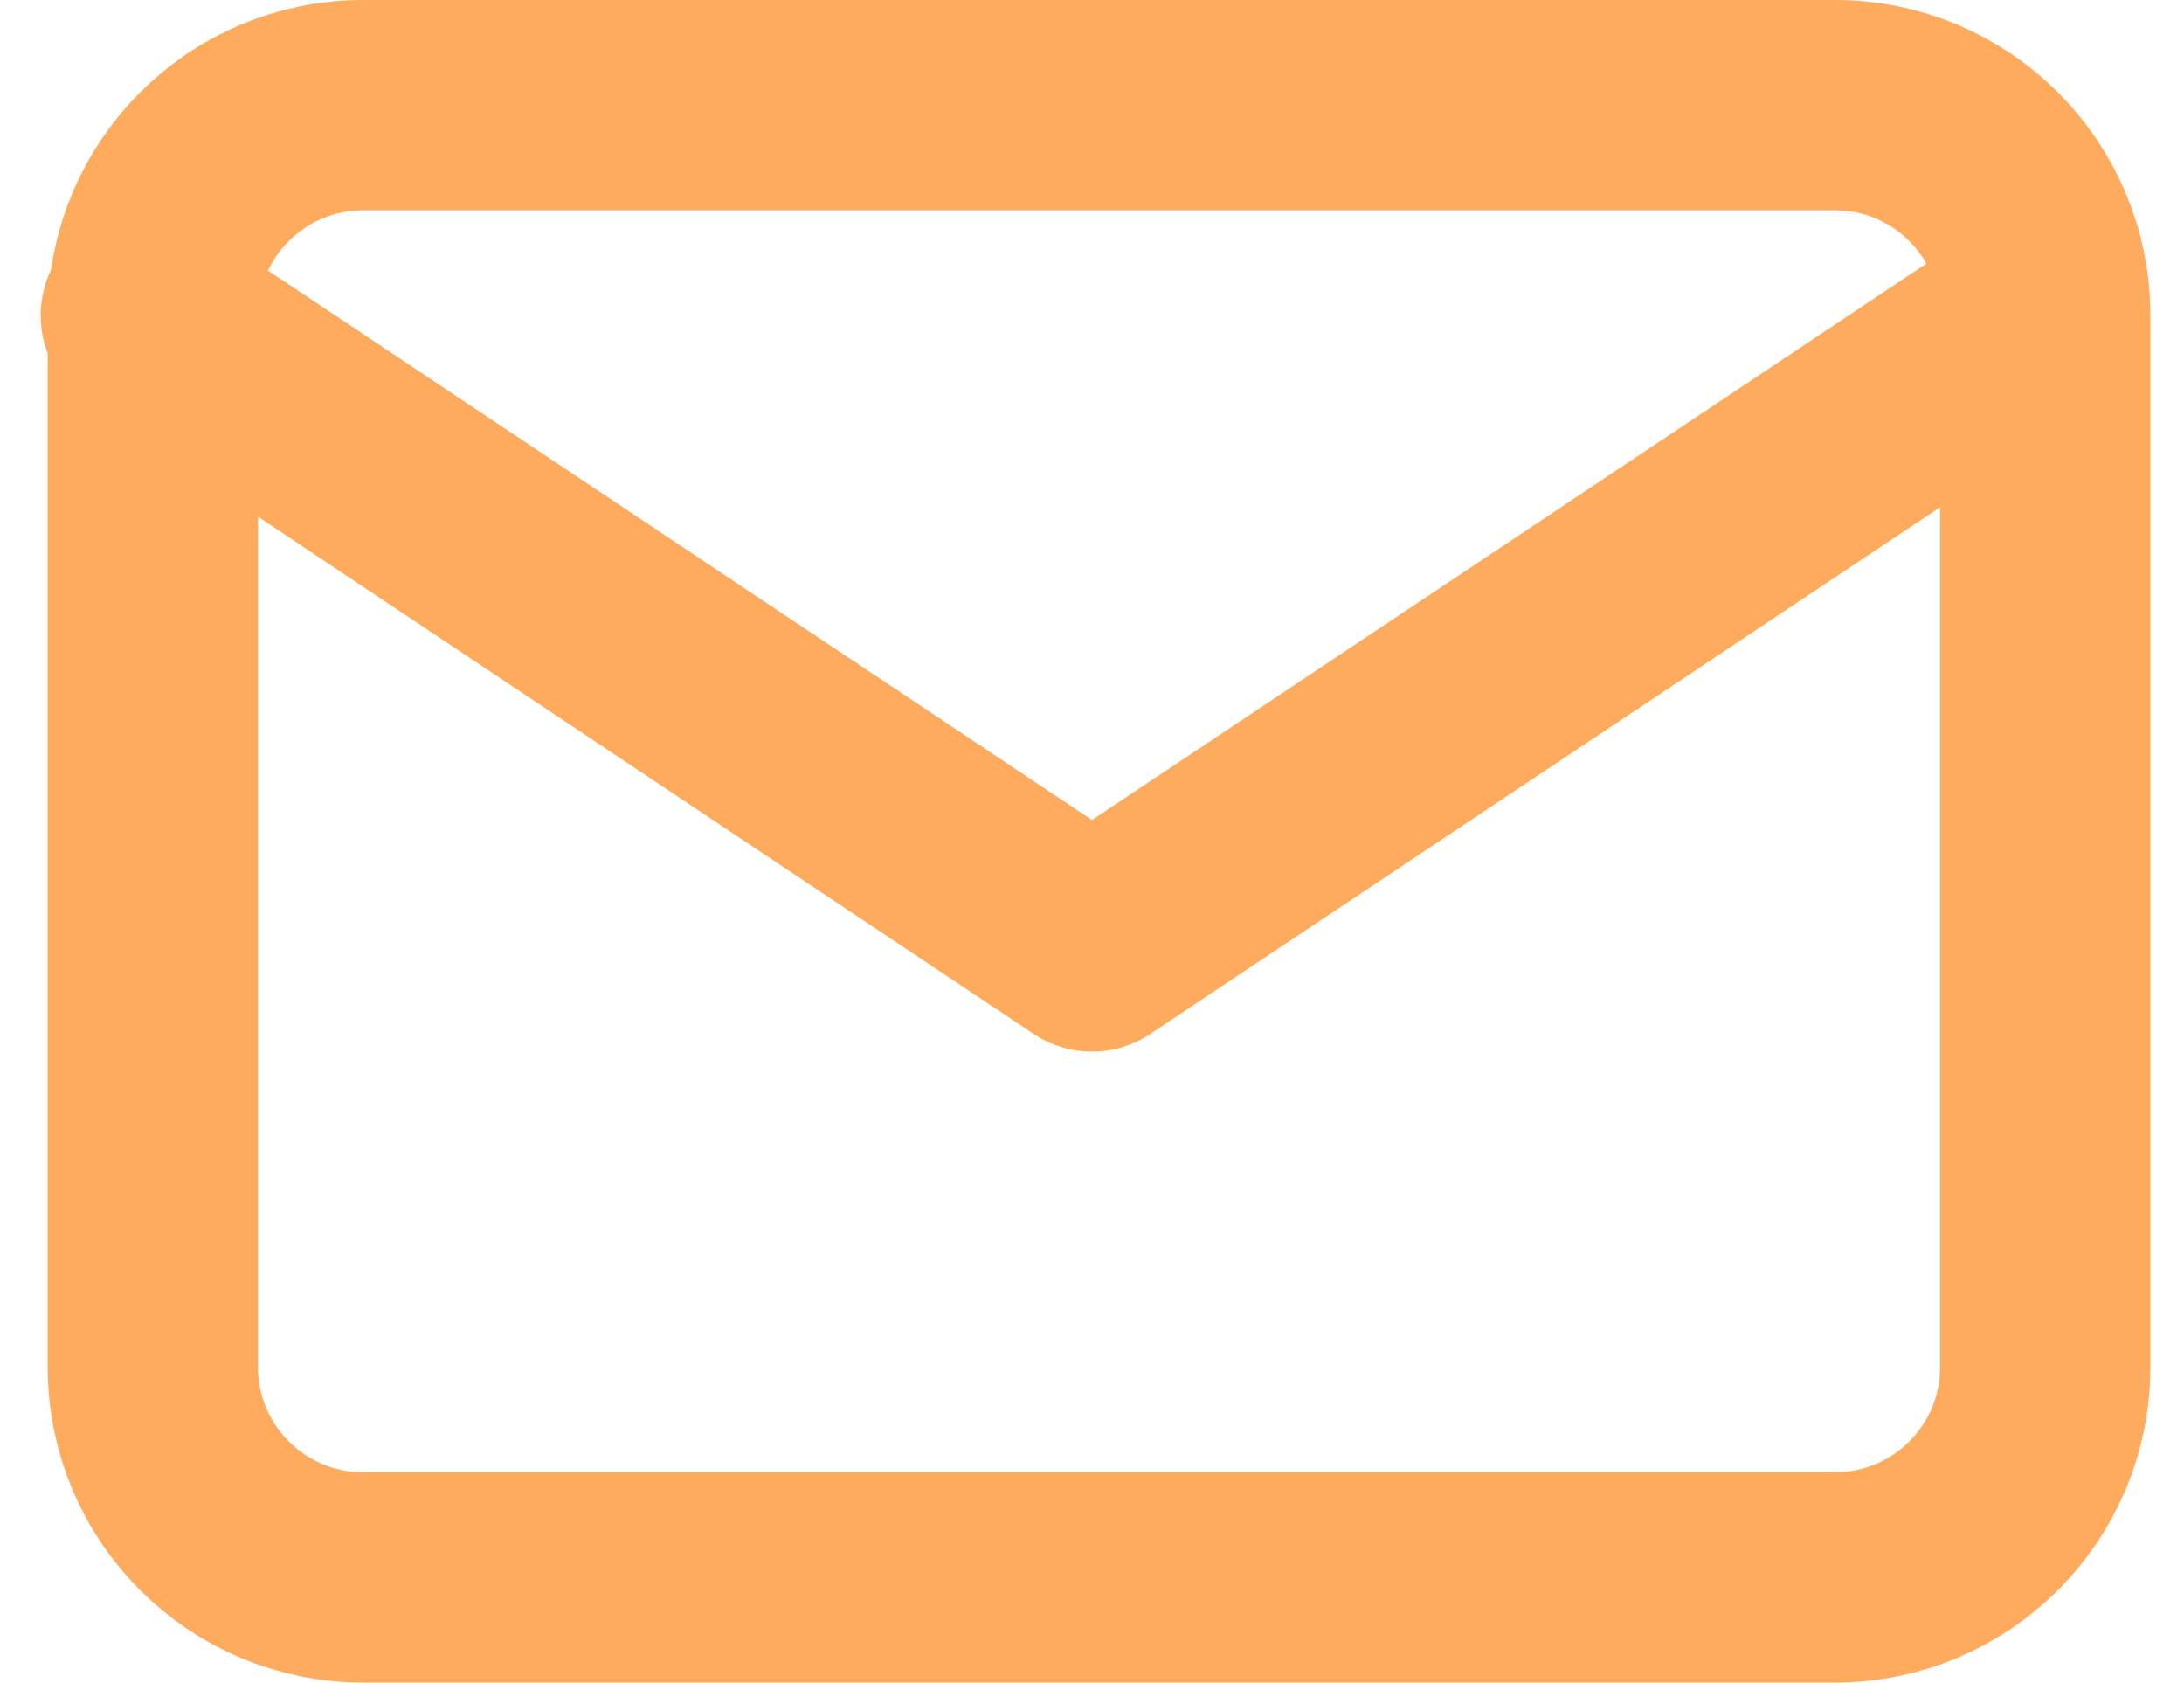
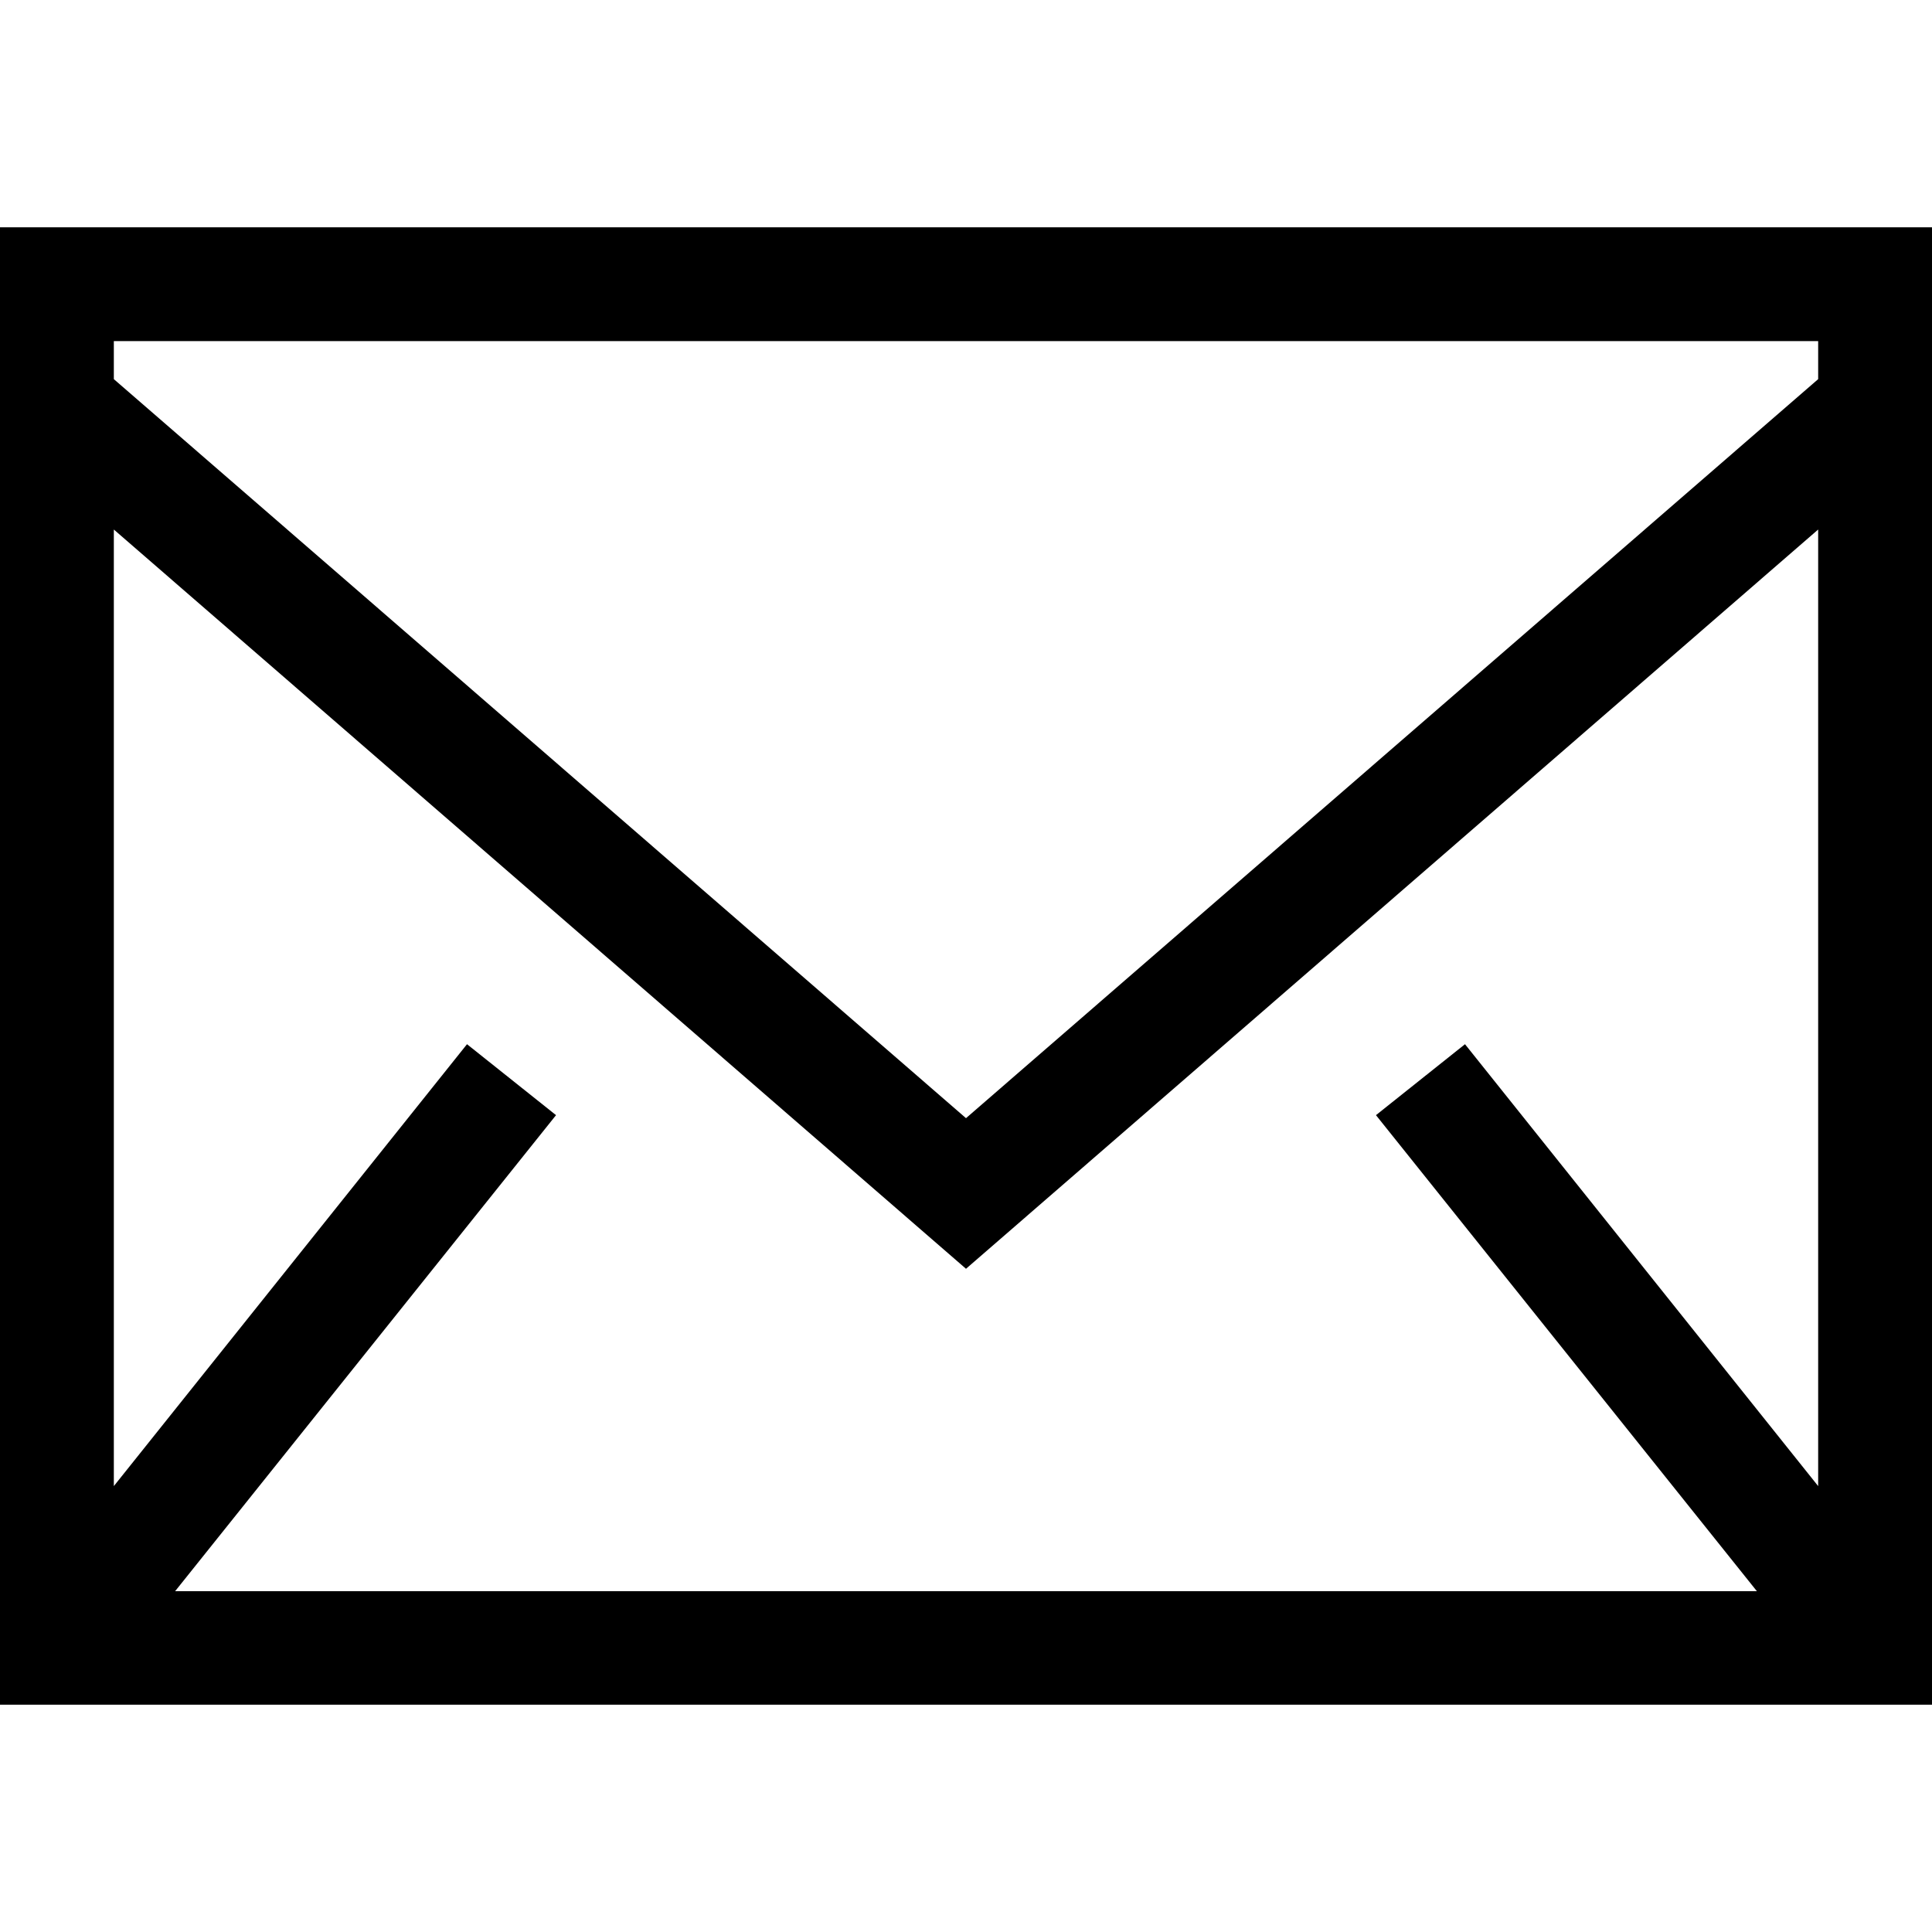
- <svg xmlns="http://www.w3.org/2000/svg" width="20.774" height="16" viewBox="0 0 20.774 16">
-   <g id="Icons_Navigation_icon_12_states_" data-name="Icons / Navigation icon (12 states)" transform="translate(1.387 1)">
-     <g id="ic_inbox">
-       <rect id="Rectangle_603" data-name="Rectangle 603" width="18" height="14" rx="2" transform="translate(0.067)" fill="none" stroke="#feab5e" stroke-linecap="round" stroke-linejoin="round" stroke-width="2" />
-       <path id="Path_377" data-name="Path 377" d="M3,7l9,6,9-6" transform="translate(-3 -5)" fill="none" stroke="#feab5e" stroke-linecap="round" stroke-linejoin="round" stroke-width="2" />
-     </g>
+ <svg xmlns="http://www.w3.org/2000/svg" width="25px" height="25px" viewBox="0 0 25 25" version="1.1">
+   <g id="surface1">
+     <path style=" stroke:none;fill-rule:evenodd;fill:rgb(0%,0%,0%);fill-opacity:1;" d="M 0 22.059 L 25 22.059 L 25 2.941 L 0 2.941 Z M 1.473 4.906 L 1.473 4.414 L 23.527 4.414 L 23.527 4.906 L 12.5 14.469 Z M 23.527 6.852 L 23.527 19.23 L 18.957 13.512 L 17.805 14.43 L 22.734 20.59 L 2.266 20.59 L 7.195 14.43 L 6.043 13.512 L 1.473 19.23 L 1.473 6.852 L 12.5 16.418 Z M 23.527 6.852 " />
  </g>
</svg>
